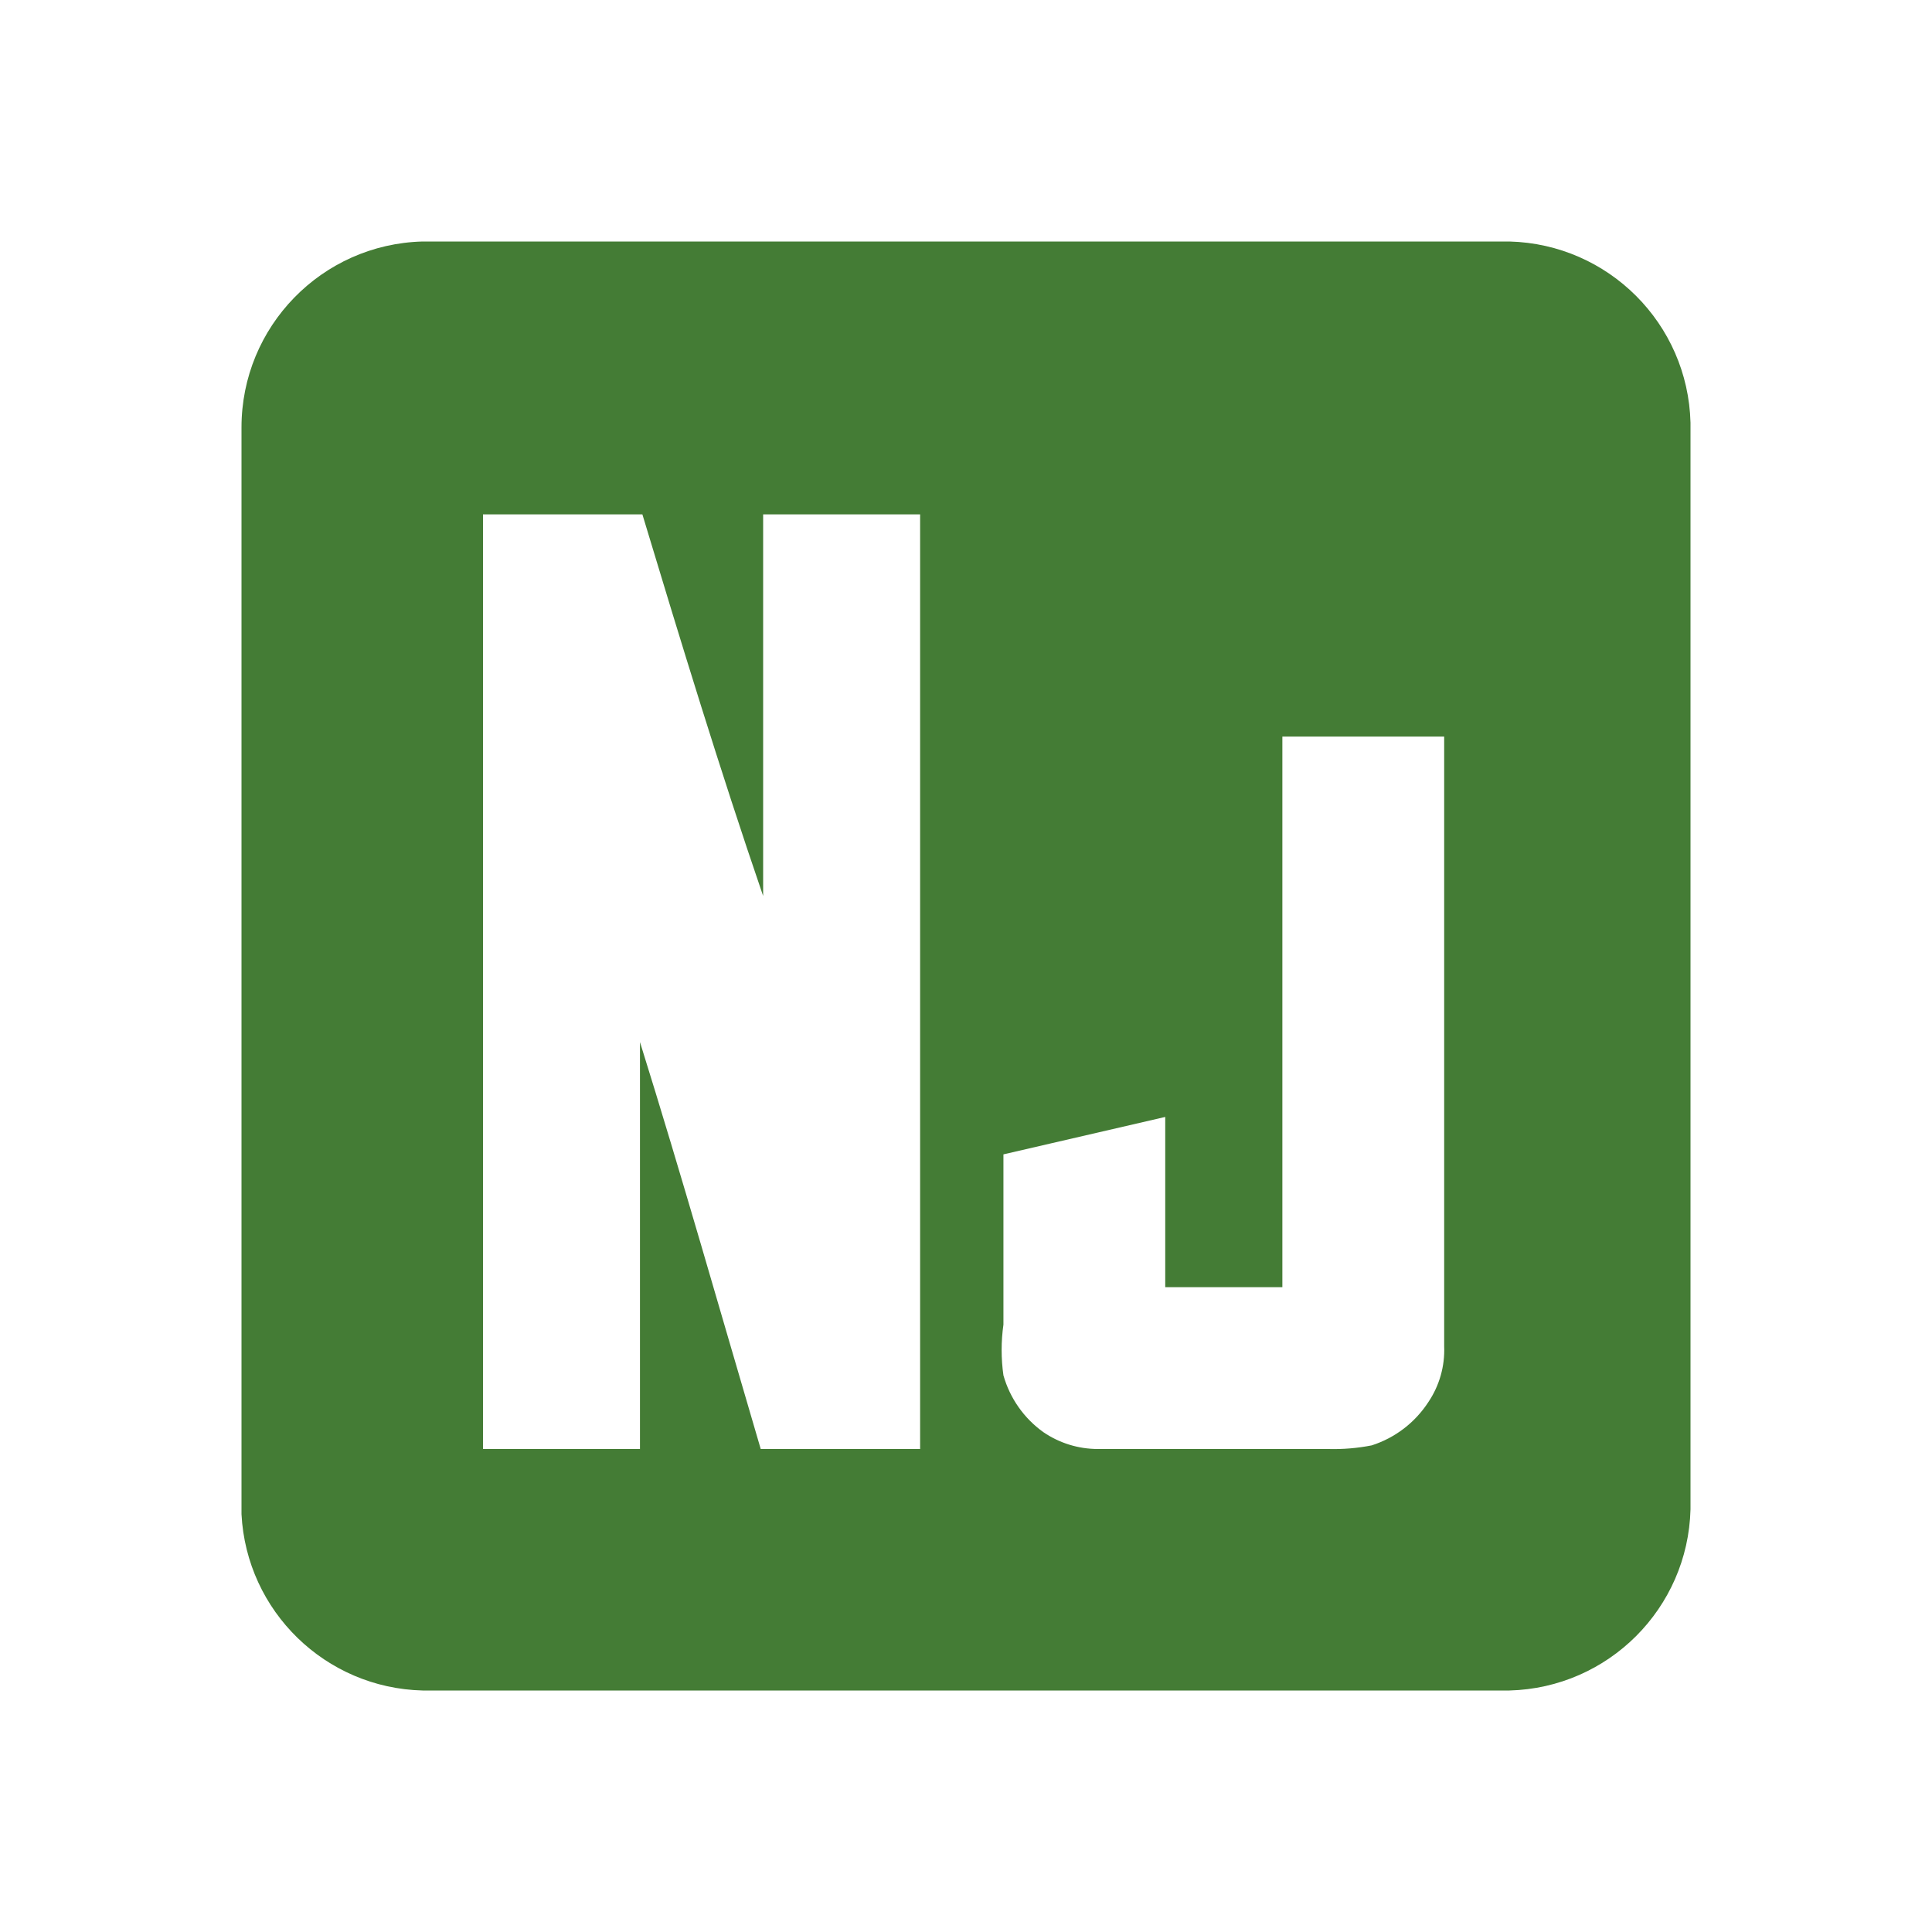
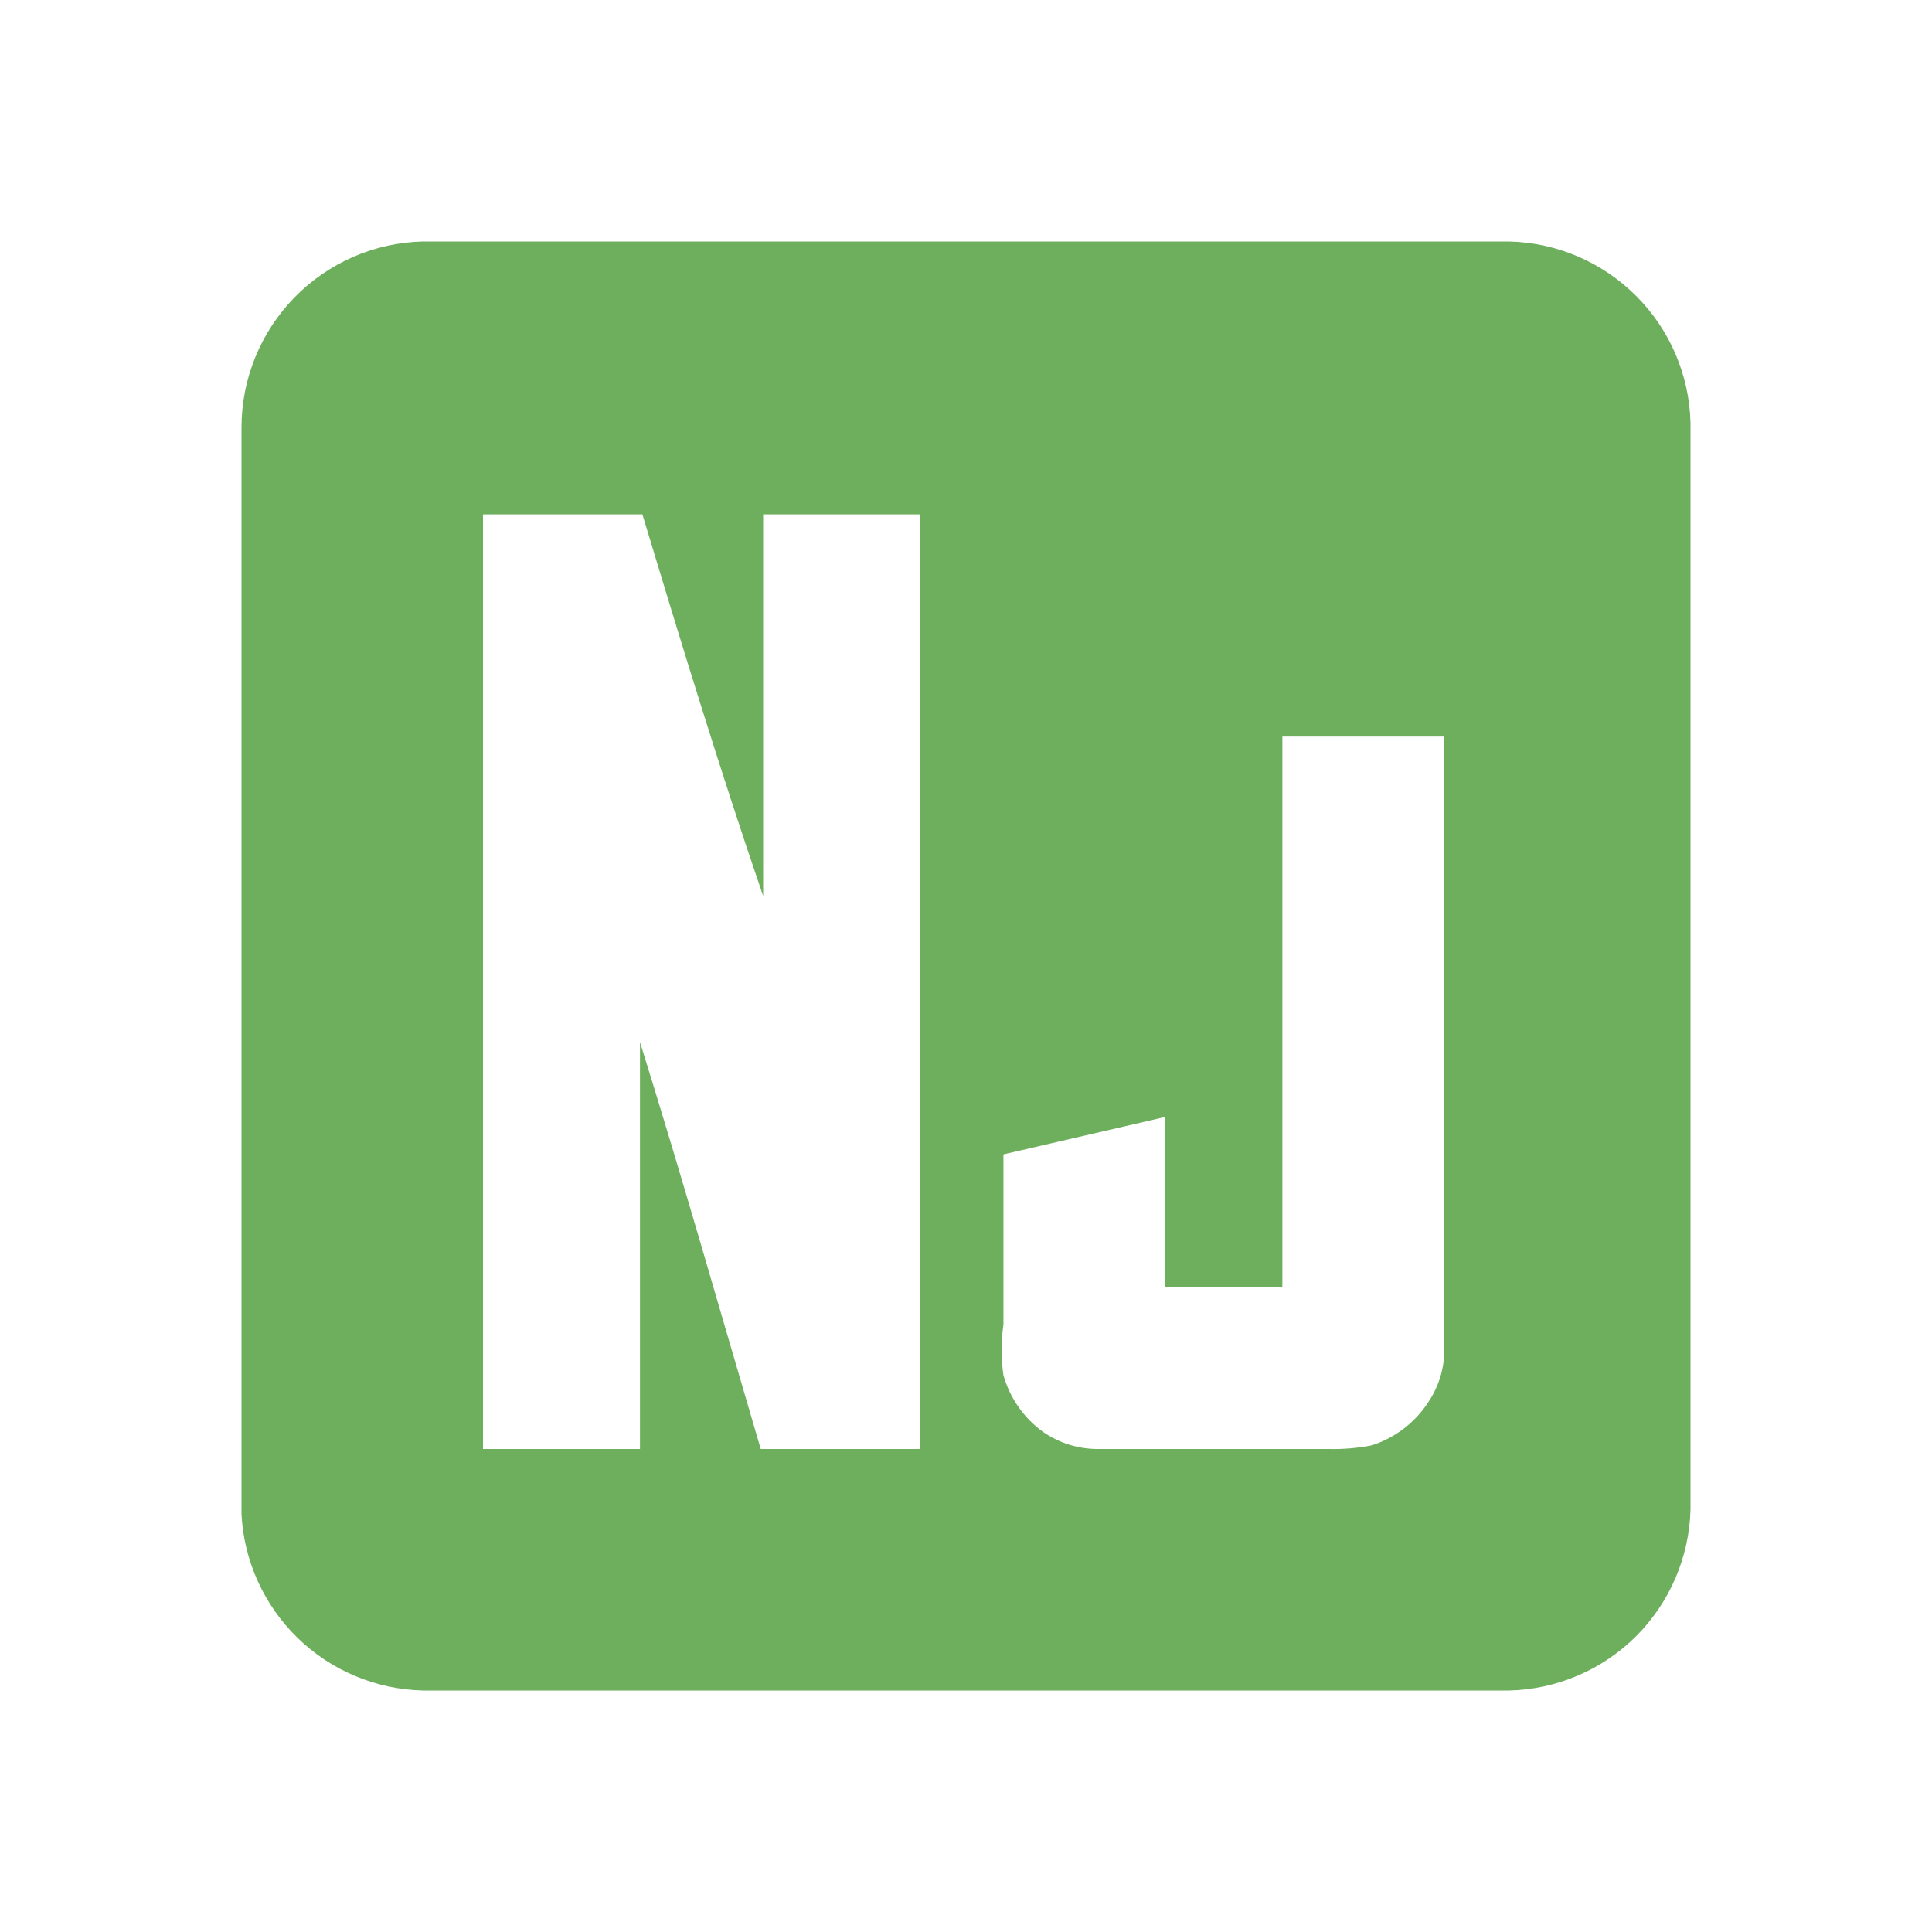
- <svg xmlns="http://www.w3.org/2000/svg" id="Calque_1" data-name="Calque 1" viewBox="0 0 16 16">
-   <defs>
-     <style>.cls-1{fill:#447c35;}</style>
-   </defs>
-   <path class="cls-1" d="M9.62,10.66h1V6.1h1.34v5.05a.77.77,0,0,1-.13.46.88.88,0,0,1-.47.36A1.63,1.63,0,0,1,11,12H9.09a.8.8,0,0,1-.45-.14.87.87,0,0,1-.33-.47,1.49,1.49,0,0,1,0-.42V9.56l1.34-.31v1.41M4,4.26H5.32c.32,1.06.64,2.11,1,3.16,0-1,0-2.1,0-3.16H7.62V12H6.3c-.33-1.12-.65-2.25-1-3.37V12H4V4.26M12.5,2l-9,0A1.54,1.54,0,0,0,2,3.54v9A1.54,1.54,0,0,0,3.5,14h9A1.54,1.54,0,0,0,14,12.5v-9A1.54,1.54,0,0,0,12.5,2" />
+ <svg xmlns="http://www.w3.org/2000/svg" width="16" height="16" viewBox="0 0 16 16" fill="none">
+   <path d="M9.62 10.66H10.62V6.1H11.96V11.15C11.967 11.313 11.921 11.474 11.83 11.61C11.72 11.781 11.553 11.908 11.36 11.97C11.242 11.993 11.121 12.003 11 12H9.09C8.929 12 8.773 11.951 8.64 11.86C8.48 11.745 8.364 11.579 8.31 11.39C8.29 11.251 8.29 11.109 8.31 10.97V9.56L9.65 9.25V10.66H9.62ZM4 4.26H5.32C5.64 5.32 5.96 6.37 6.32 7.42C6.32 6.42 6.32 5.32 6.32 4.26H7.62V12H6.3C5.97 10.88 5.65 9.75 5.3 8.63V12H4V4.26ZM12.5 2H3.5C3.099 2.01 2.717 2.177 2.437 2.465C2.157 2.753 2 3.138 2 3.54V12.54C2.02 12.928 2.186 13.293 2.464 13.564C2.742 13.835 3.112 13.99 3.5 14H12.5C12.895 13.99 13.27 13.829 13.55 13.55C13.829 13.27 13.99 12.895 14 12.5V3.5C13.99 3.105 13.829 2.73 13.55 2.451C13.27 2.171 12.895 2.01 12.5 2" fill="#6EAF5D" />
</svg>
